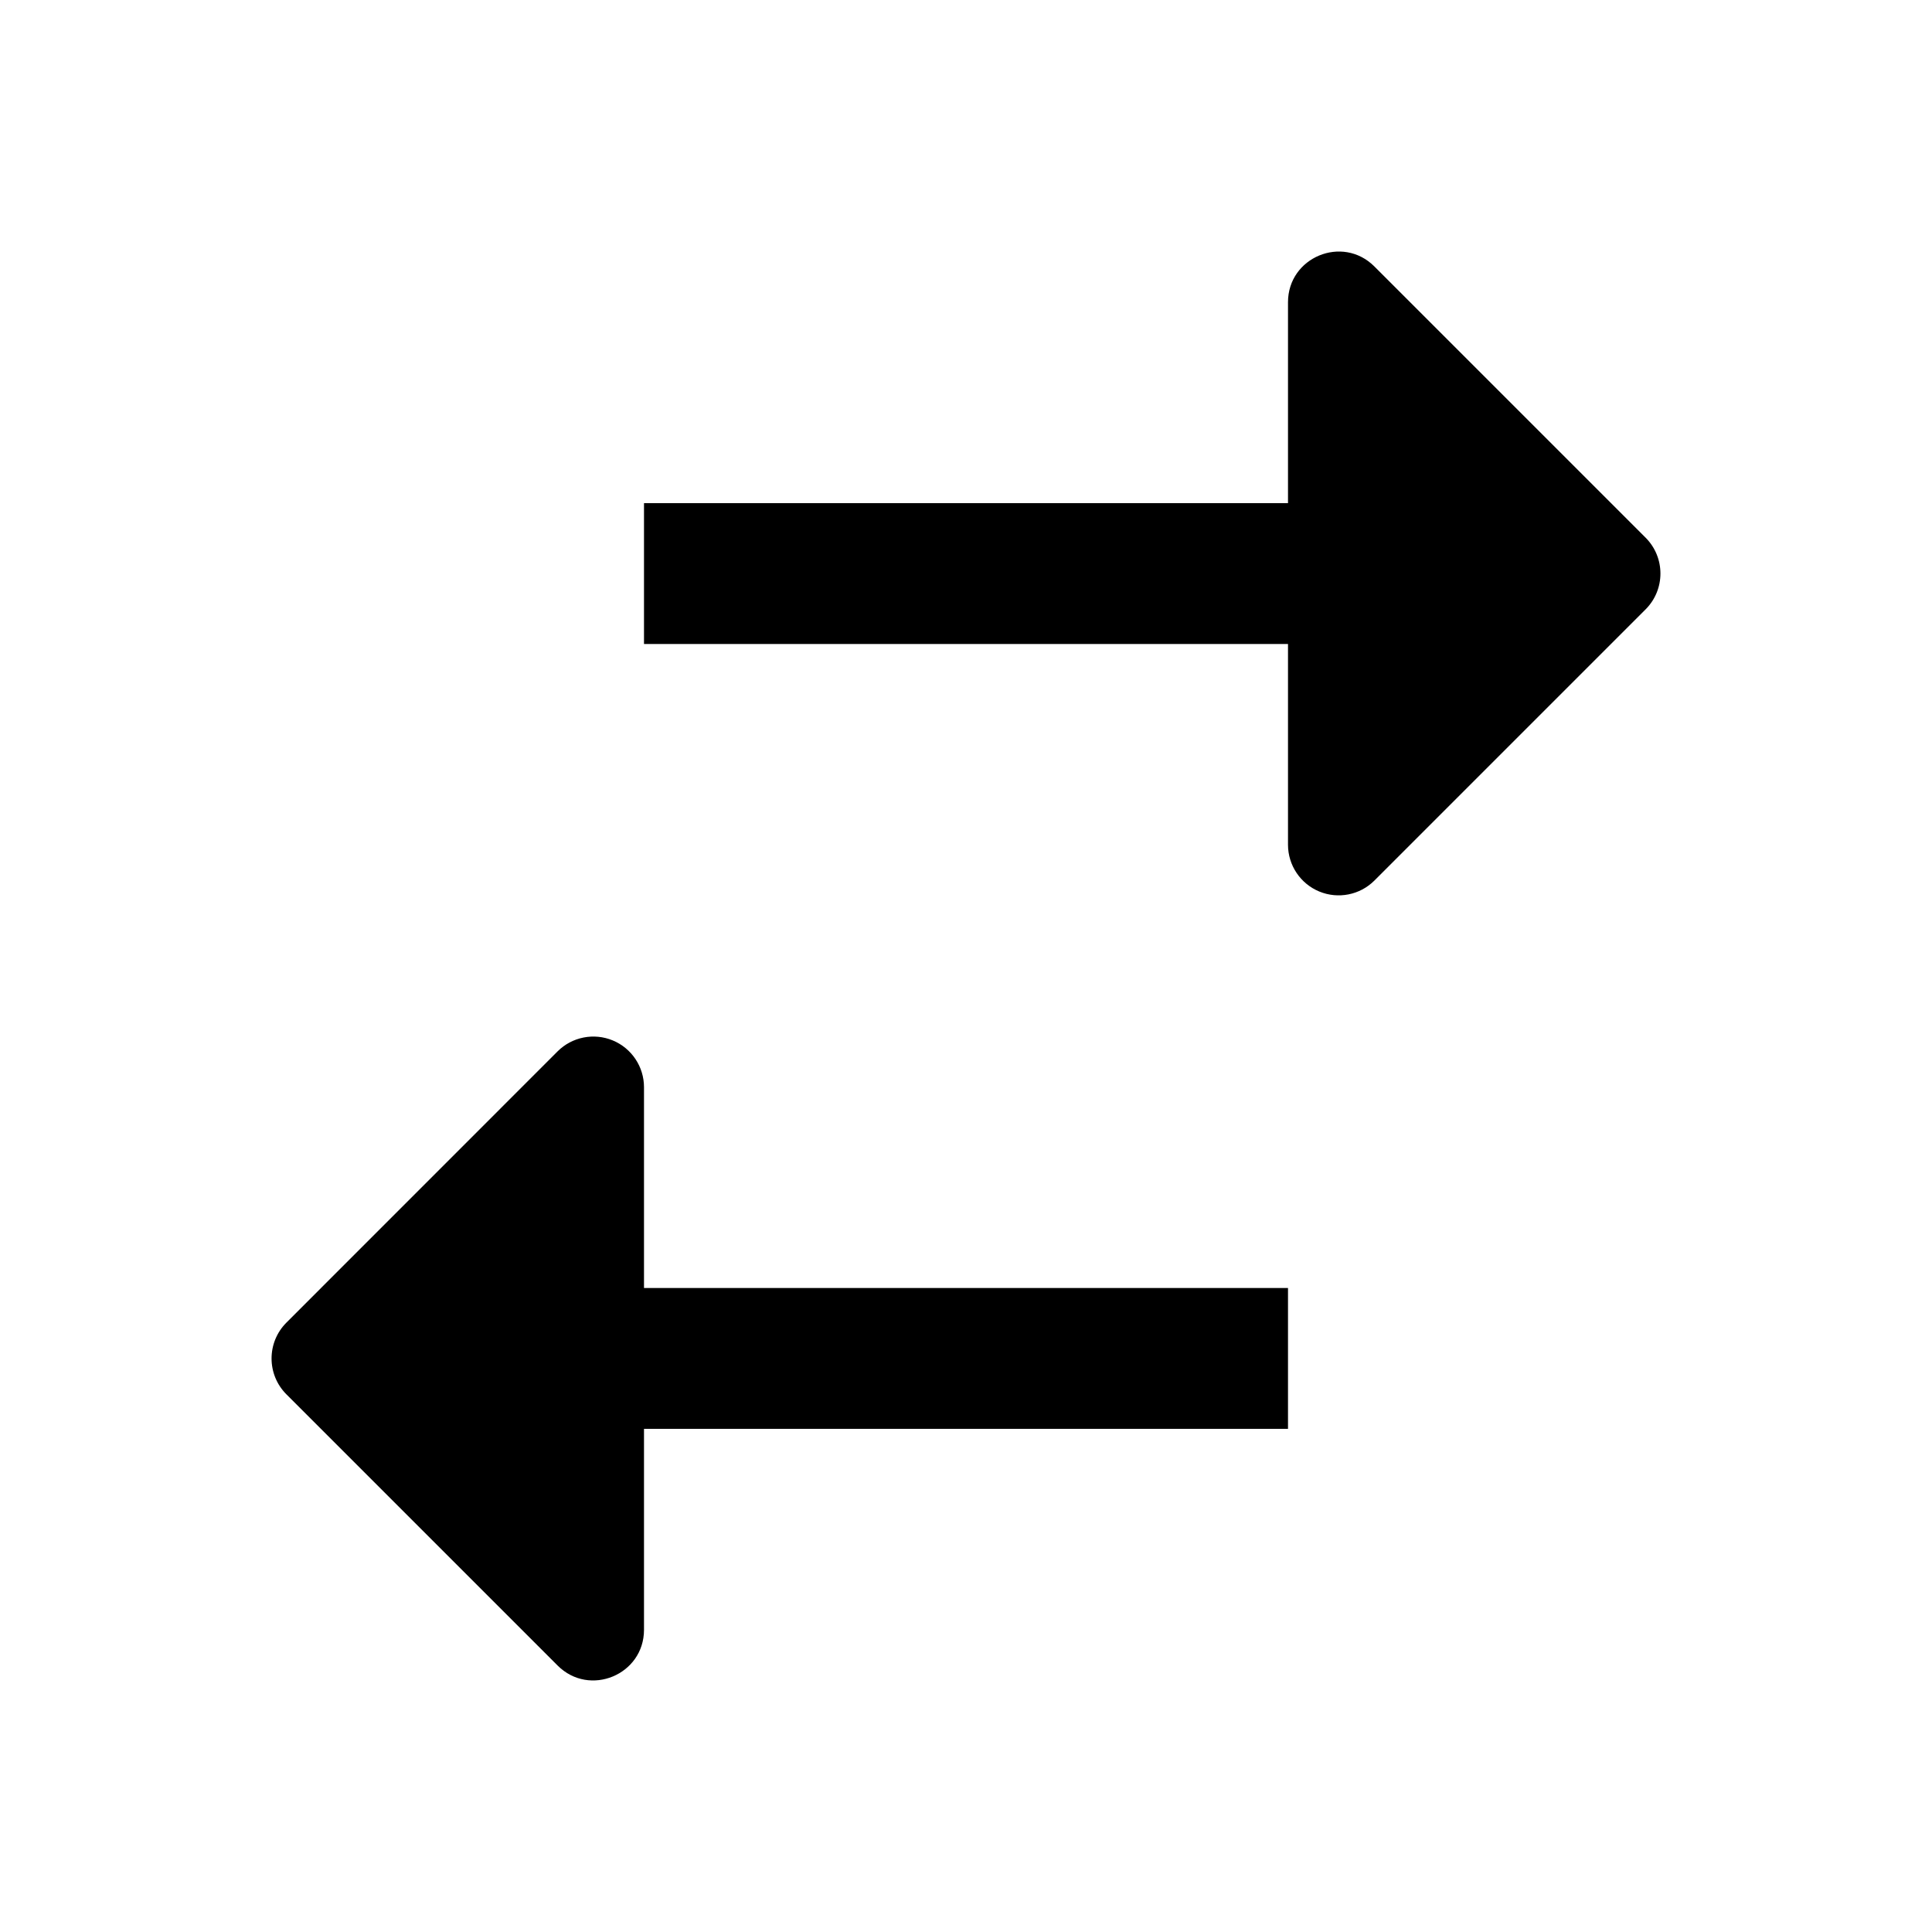
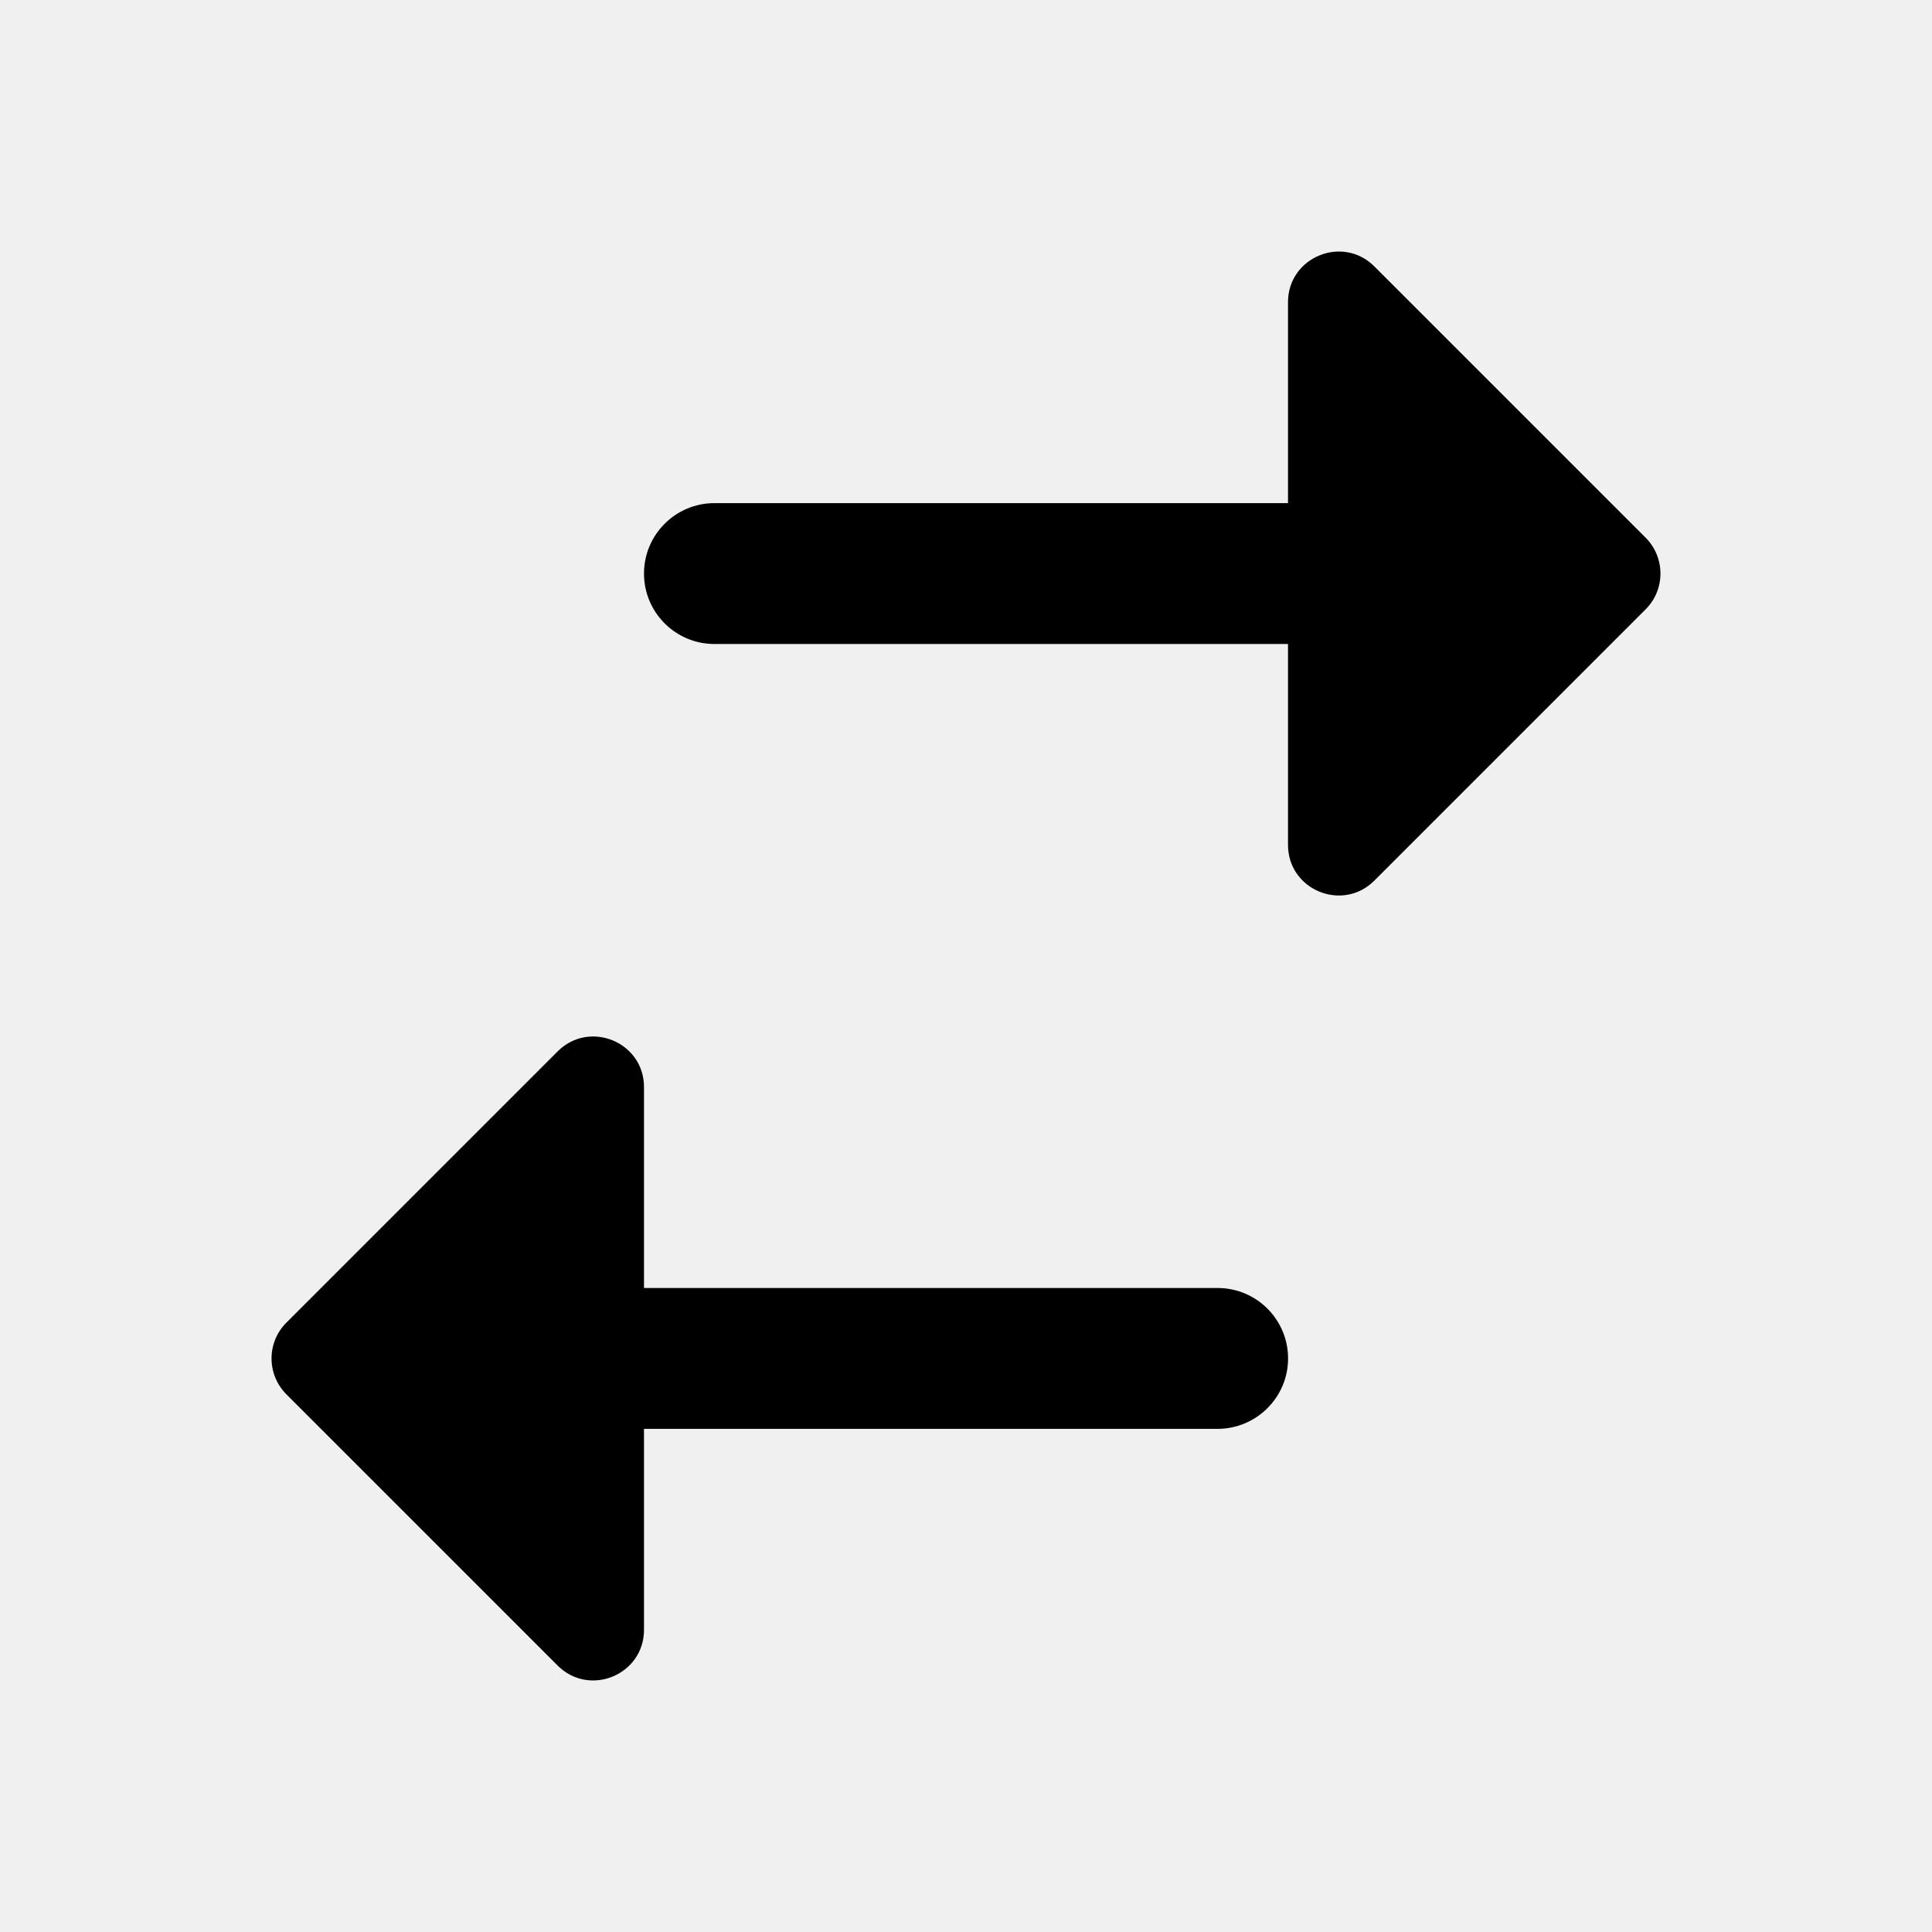
- <svg xmlns="http://www.w3.org/2000/svg" width="24" height="24" fill="none" viewBox="0 0 24 24">
-   <path fill="#fff" d="M0 0h24v24H0z" />
-   <path fill="#000" d="M6.927 13.06A.629.629 0 0 1 8 13.506V16h8v1.75H8v2.496c0 .559-.677.84-1.073.444l-3.37-3.37a.63.63 0 0 1 0-.889zM16 3.754c0-.559.677-.84 1.073-.444l3.37 3.37a.63.63 0 0 1 0 .889l-3.37 3.37A.629.629 0 0 1 16 10.495V8H8V6.25h8z" />
+ <svg xmlns="http://www.w3.org/2000/svg" width="24" height="24" viewBox="0 0 24 24" fill="none">
+   <path d="M6.927 13.061C7.323 12.665 8 12.945 8 13.504V16H15.126C15.609 16 16.001 16.392 16.001 16.875C16.001 17.358 15.608 17.749 15.125 17.75H8V20.246C8 20.805 7.323 21.086 6.927 20.69L3.557 17.32C3.312 17.074 3.312 16.676 3.557 16.431L6.927 13.061Z" fill="black" />
+   <path d="M16 3.753C16 3.195 16.678 2.914 17.073 3.31L20.443 6.68C20.688 6.926 20.688 7.324 20.443 7.569L17.073 10.939C16.677 11.335 16 11.055 16 10.495V8H8.875C8.392 8 8 7.608 8 7.125C8 6.642 8.392 6.25 8.875 6.25H16V3.753Z" fill="black" />
</svg>
